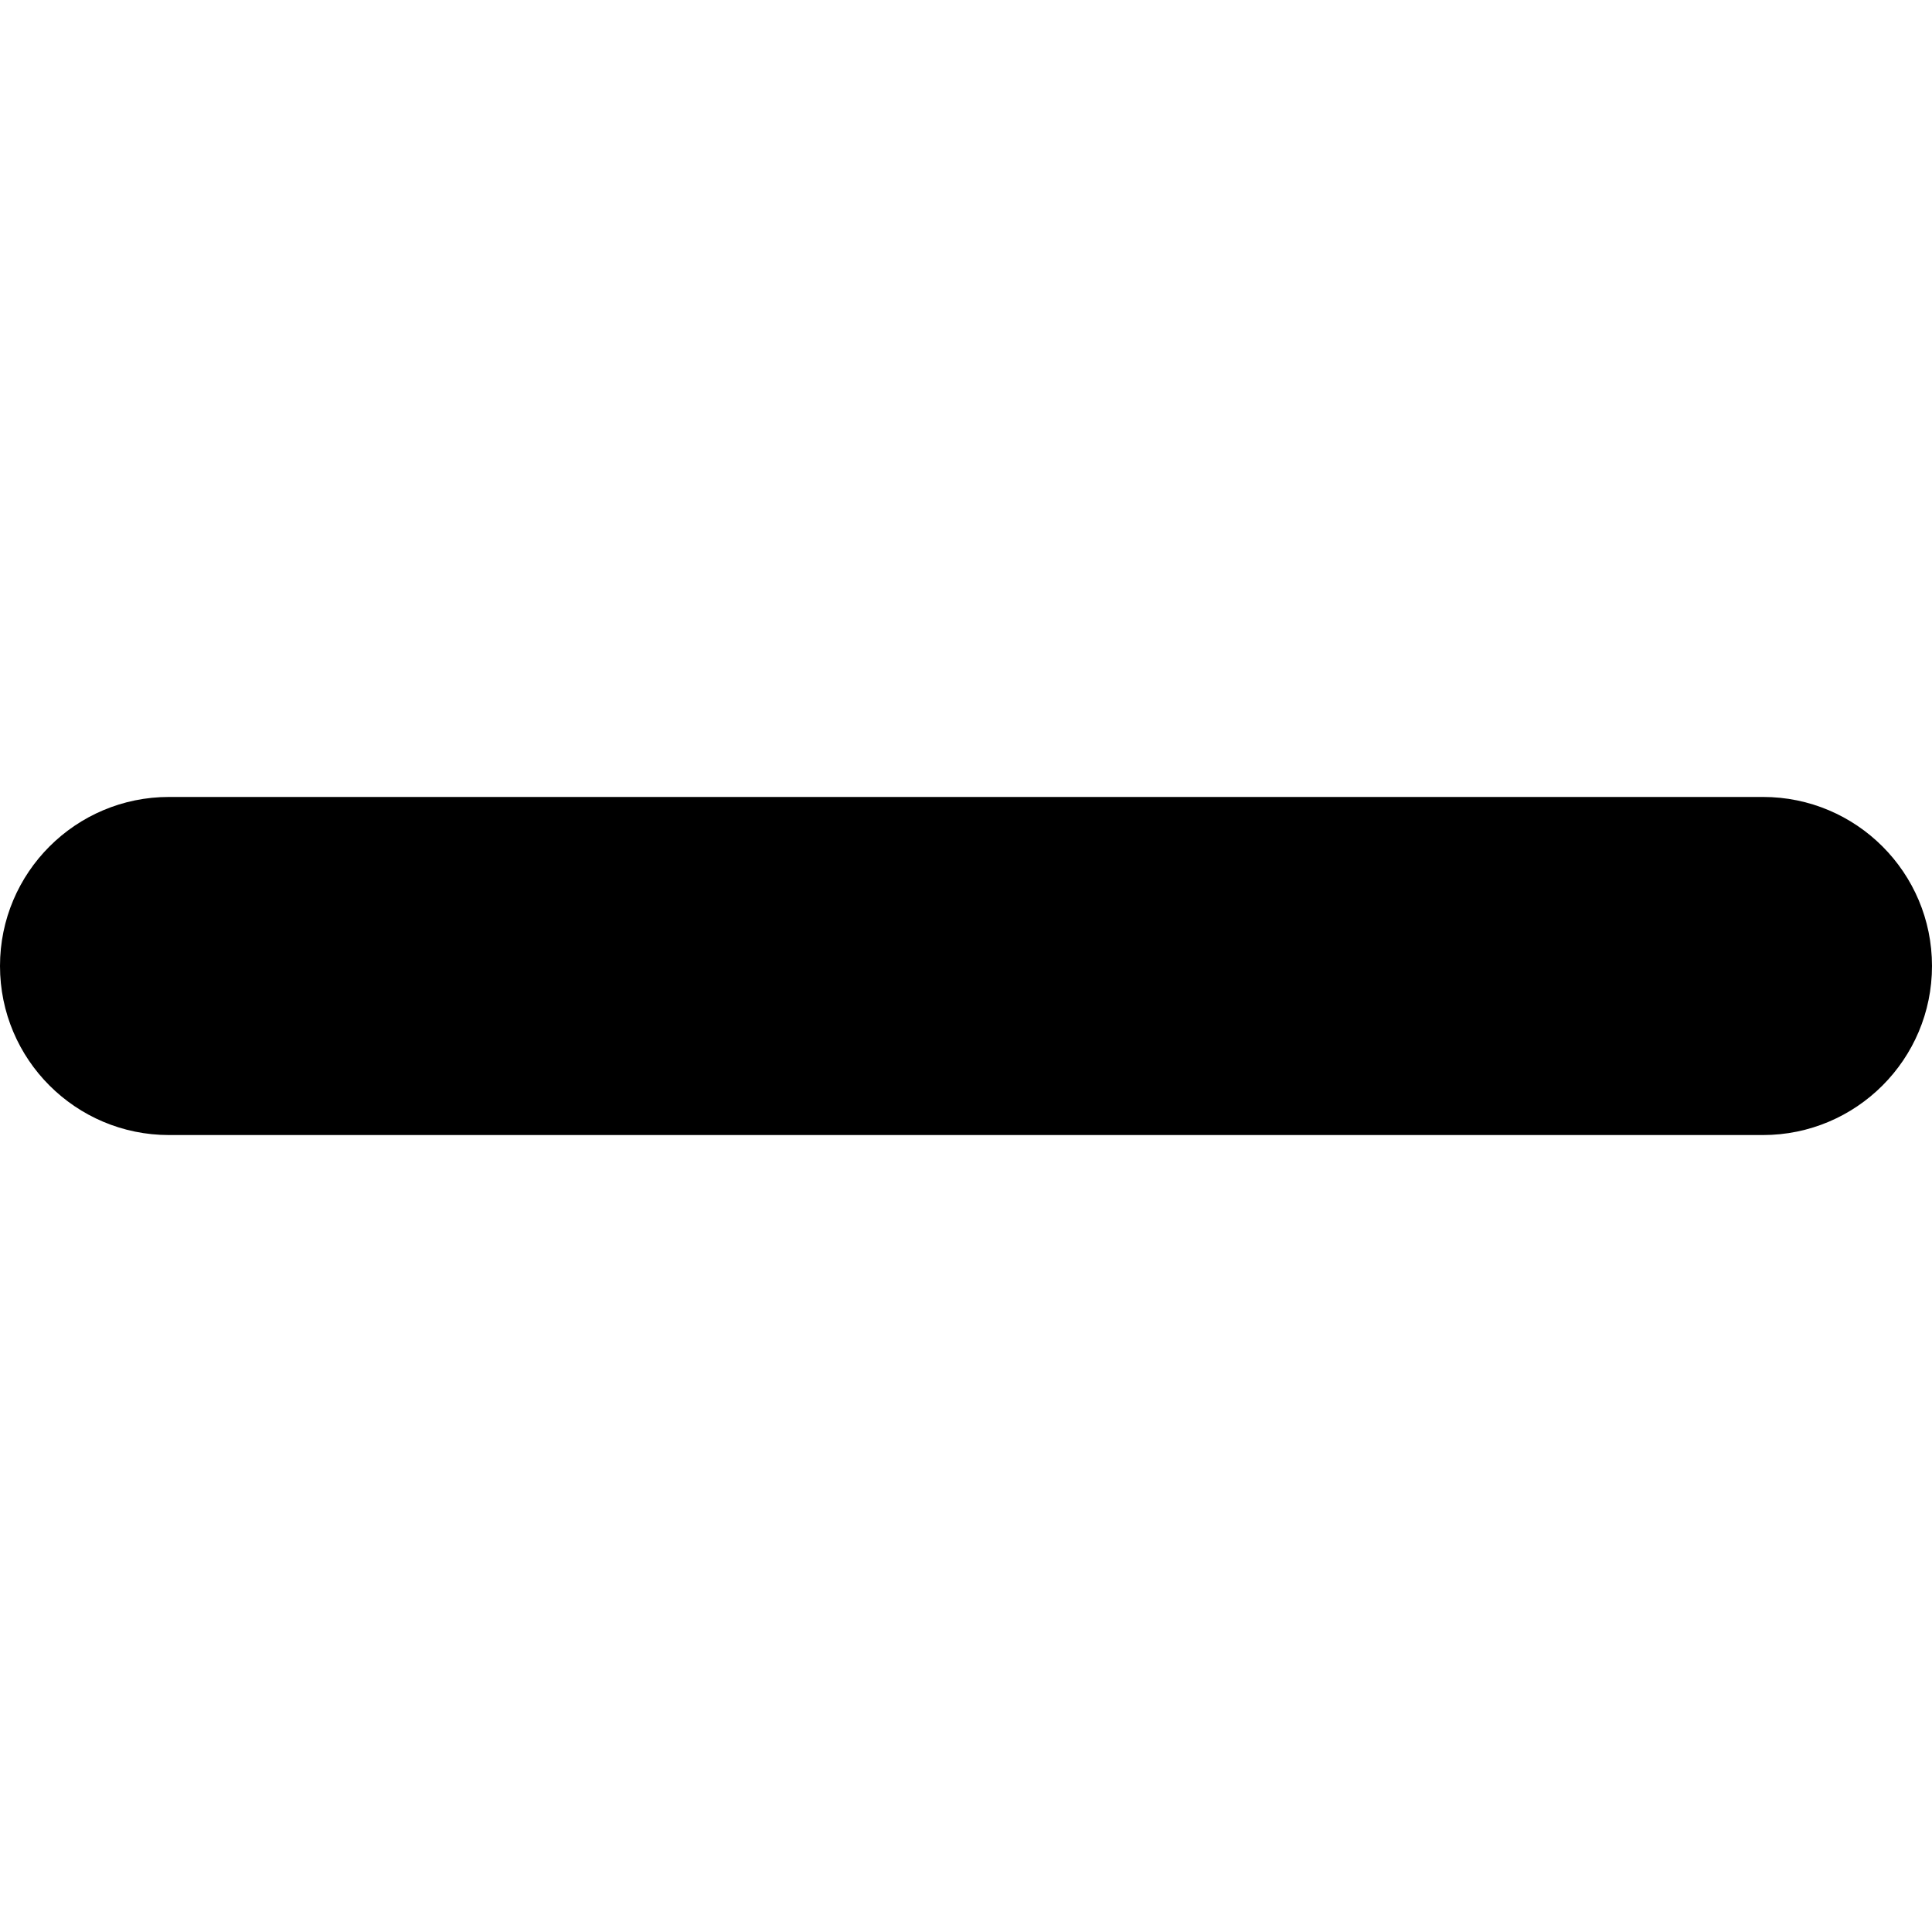
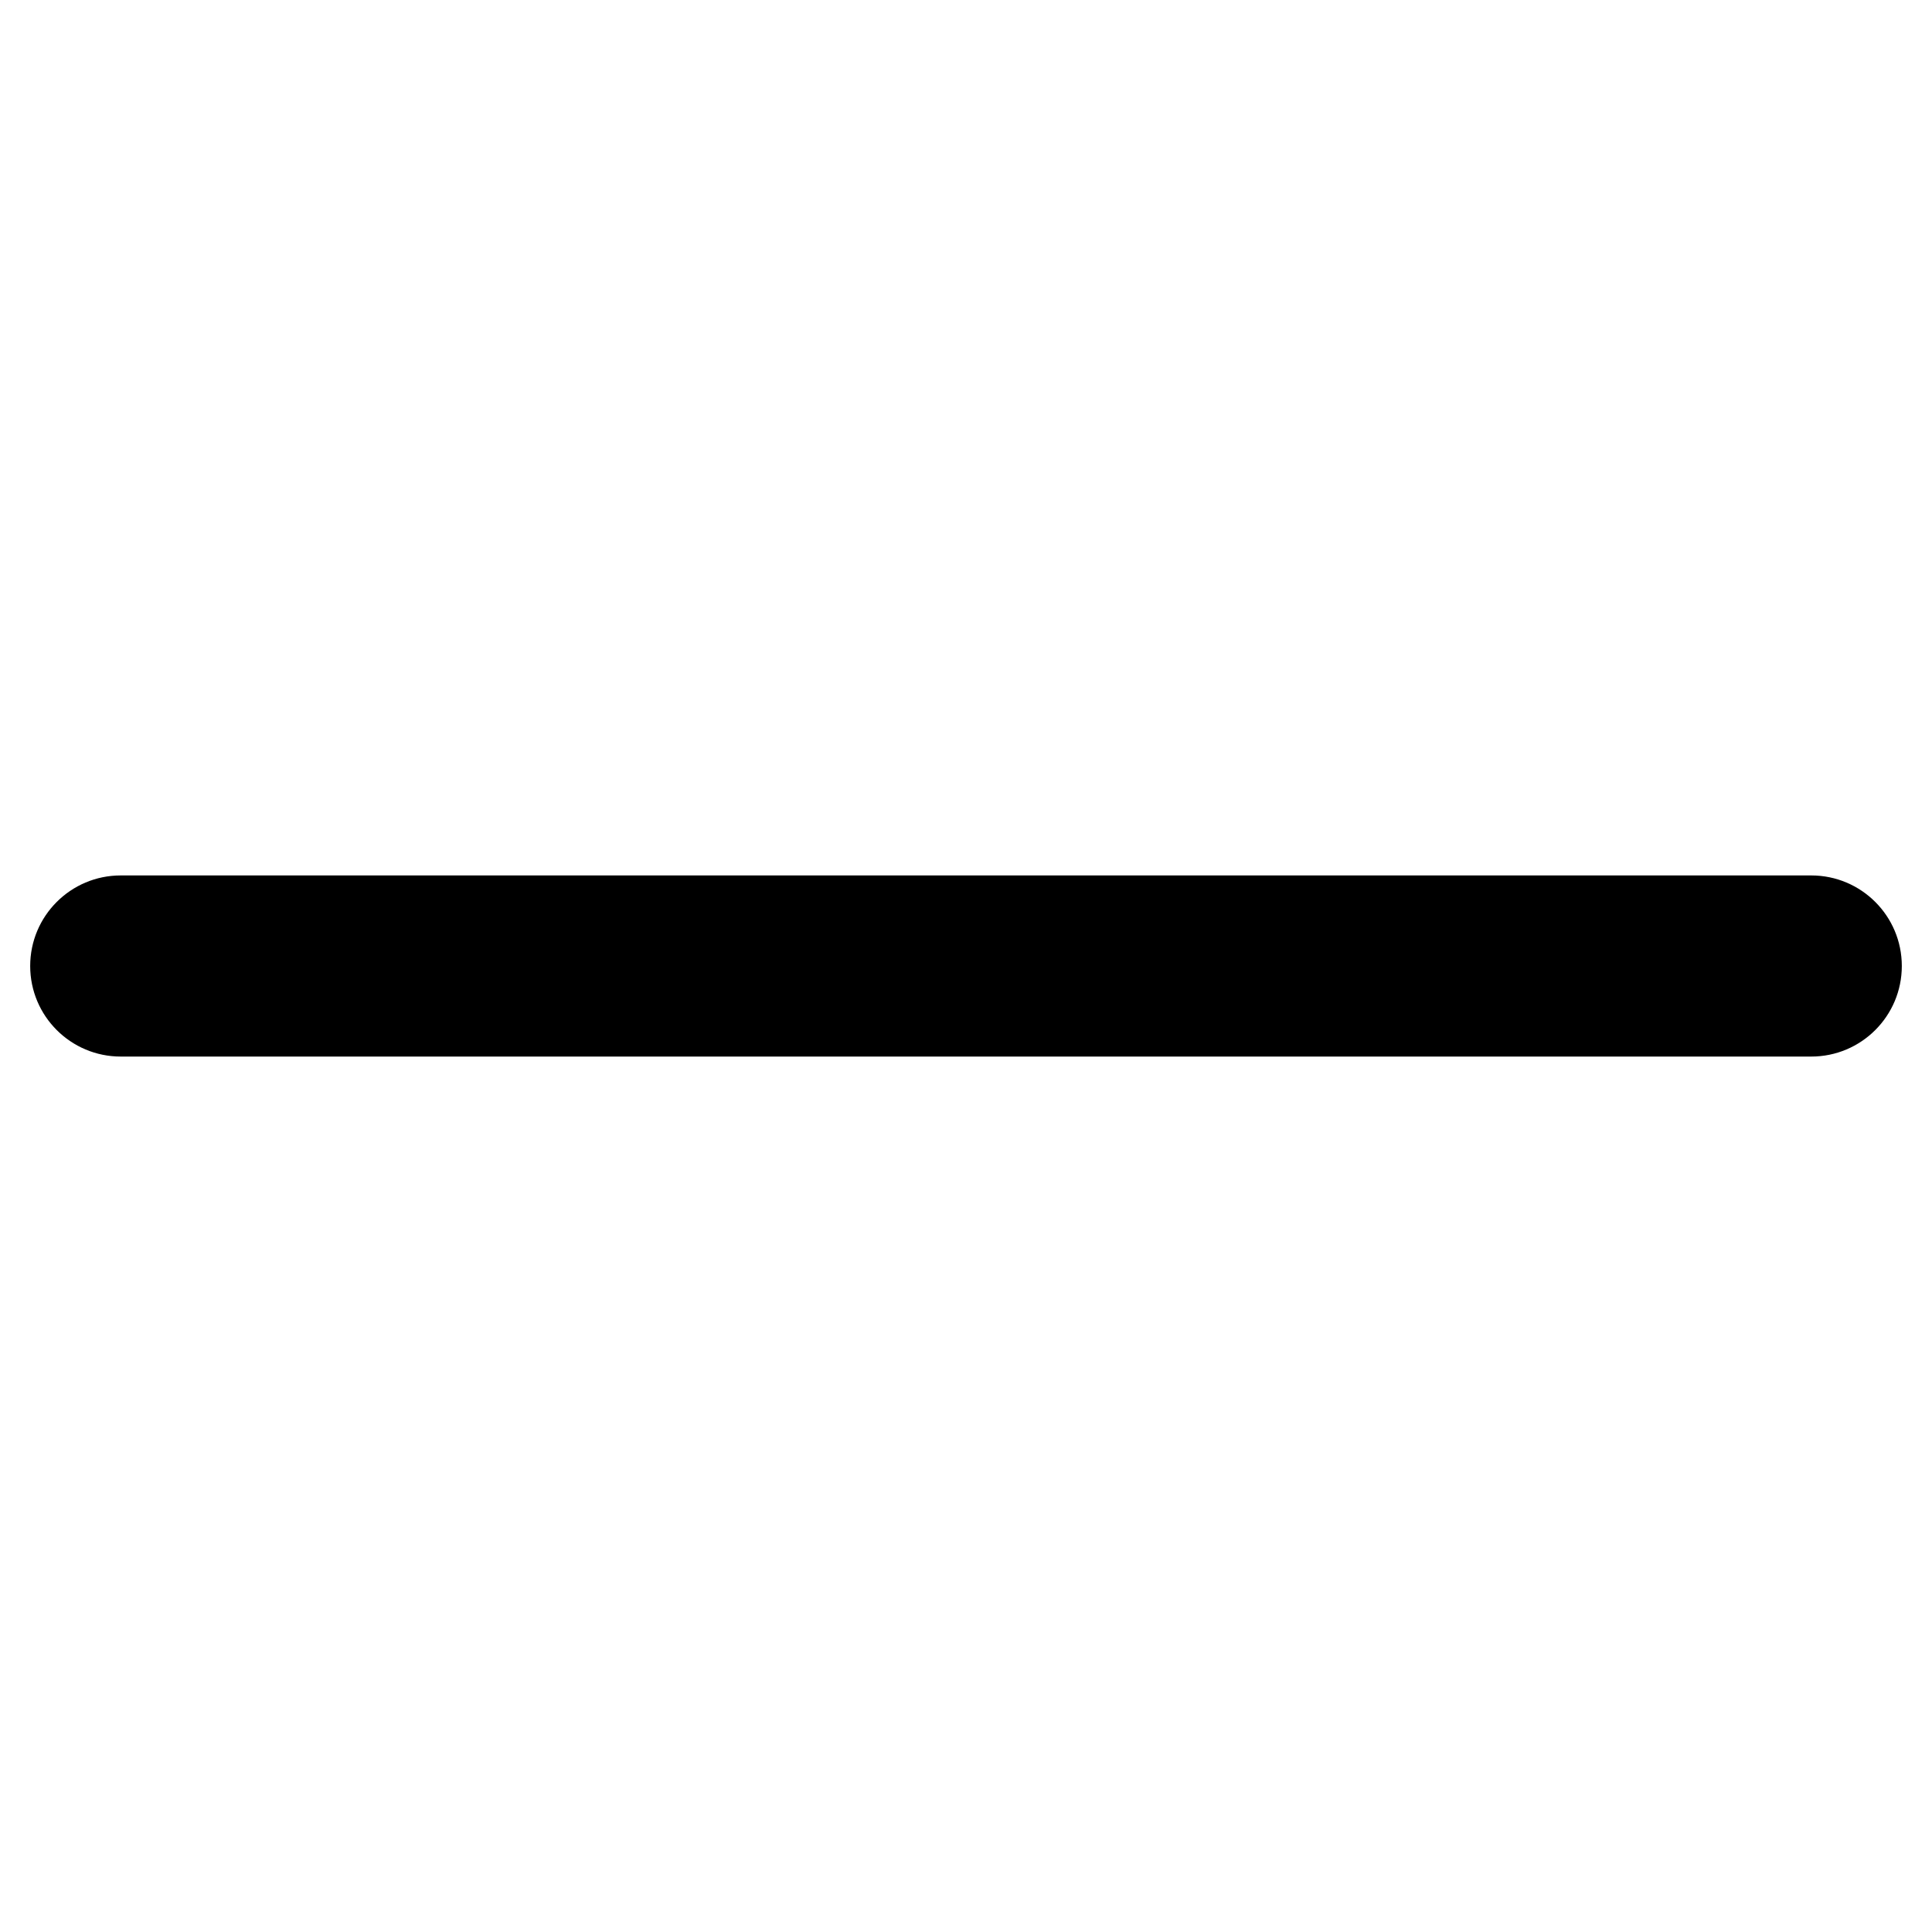
- <svg xmlns="http://www.w3.org/2000/svg" version="1.1" x="0" y="0" viewBox="0 0 459.313 459.314" style="enable-background:new 0 0 512 512" xml:space="preserve" class="">
-   <g>
-     <path d="M459.313 229.648c0 22.201-17.992 40.199-40.205 40.199H40.181c-11.094 0-21.14-4.498-28.416-11.774C4.495 250.808 0 240.76 0 229.66c-.006-22.204 17.992-40.199 40.202-40.193h378.936c22.195.005 40.17 17.989 40.175 40.181z" fill="#000000" />
+ <svg xmlns="http://www.w3.org/2000/svg" version="1.1" width="512" height="512" x="0" y="0" viewBox="0 0 24 24" style="enable-background:new 0 0 512 512" xml:space="preserve" class="">
+   <g transform="matrix(1.5,0,0,1.5,-6,-6)">
+     <path d="M19 12.75H5a.75.75 0 0 1 0-1.5h14a.75.75 0 0 1 0 1.5z" fill="#000000" class="" />
  </g>
</svg>
